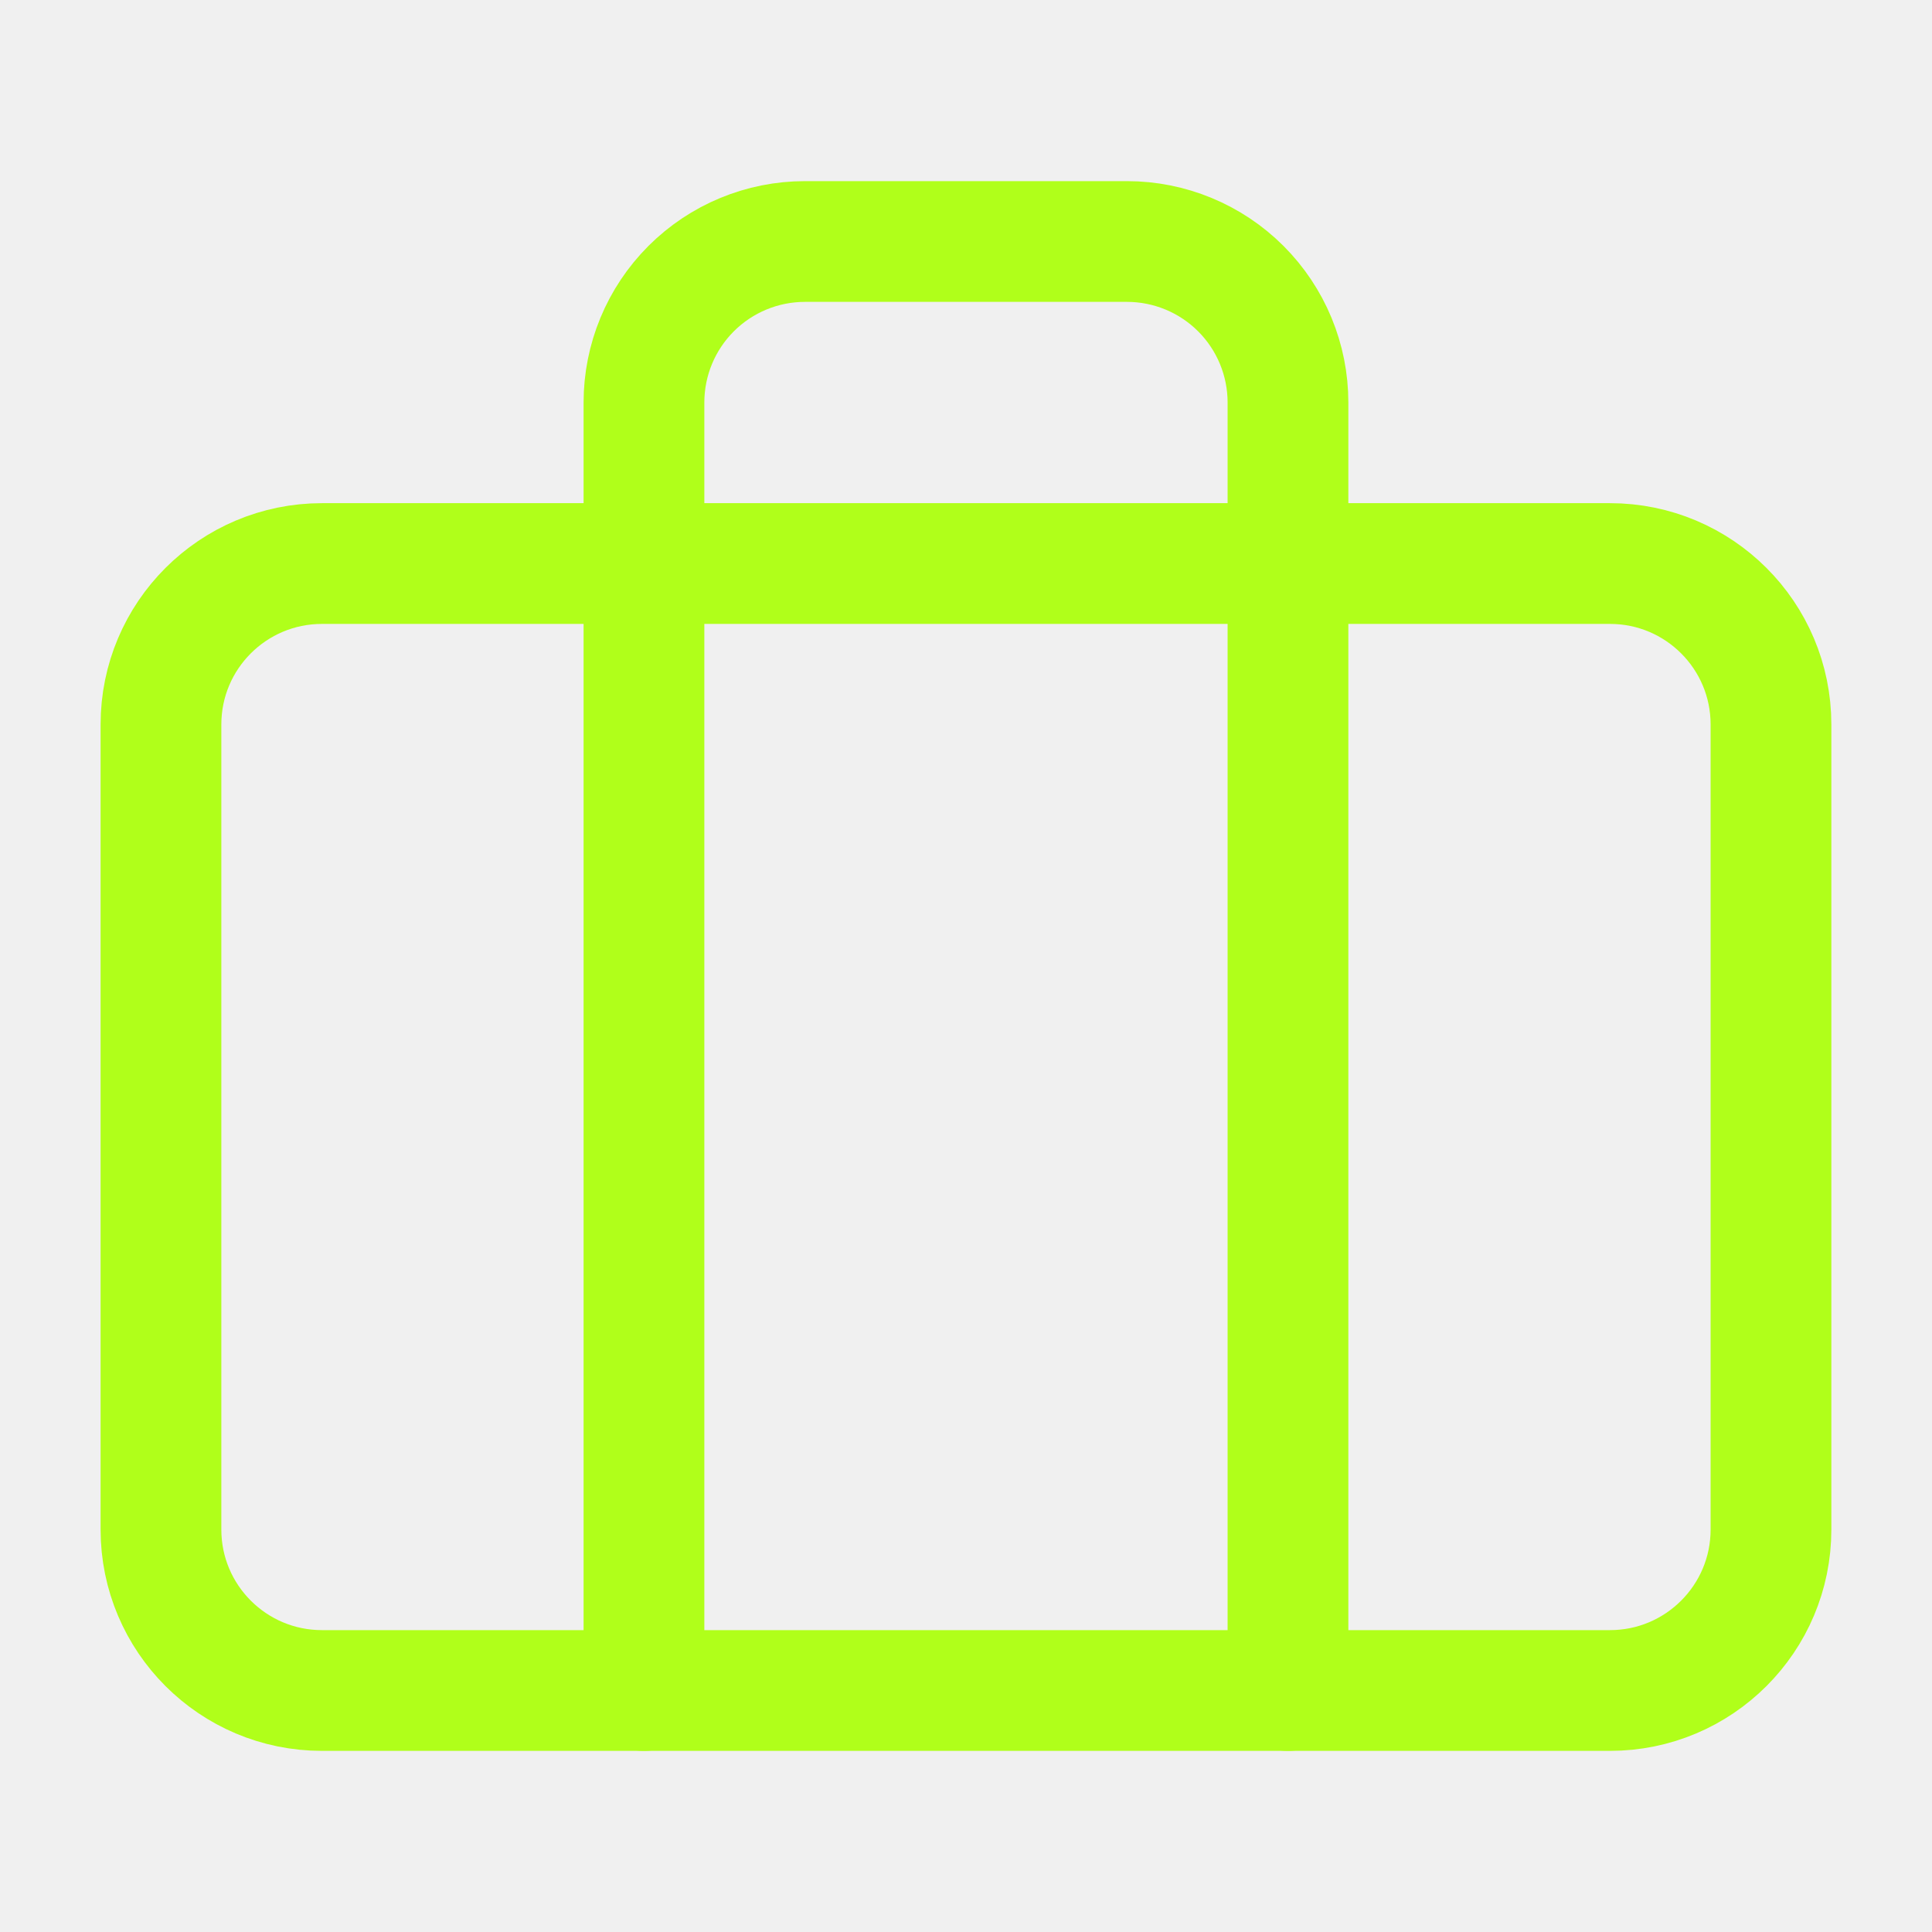
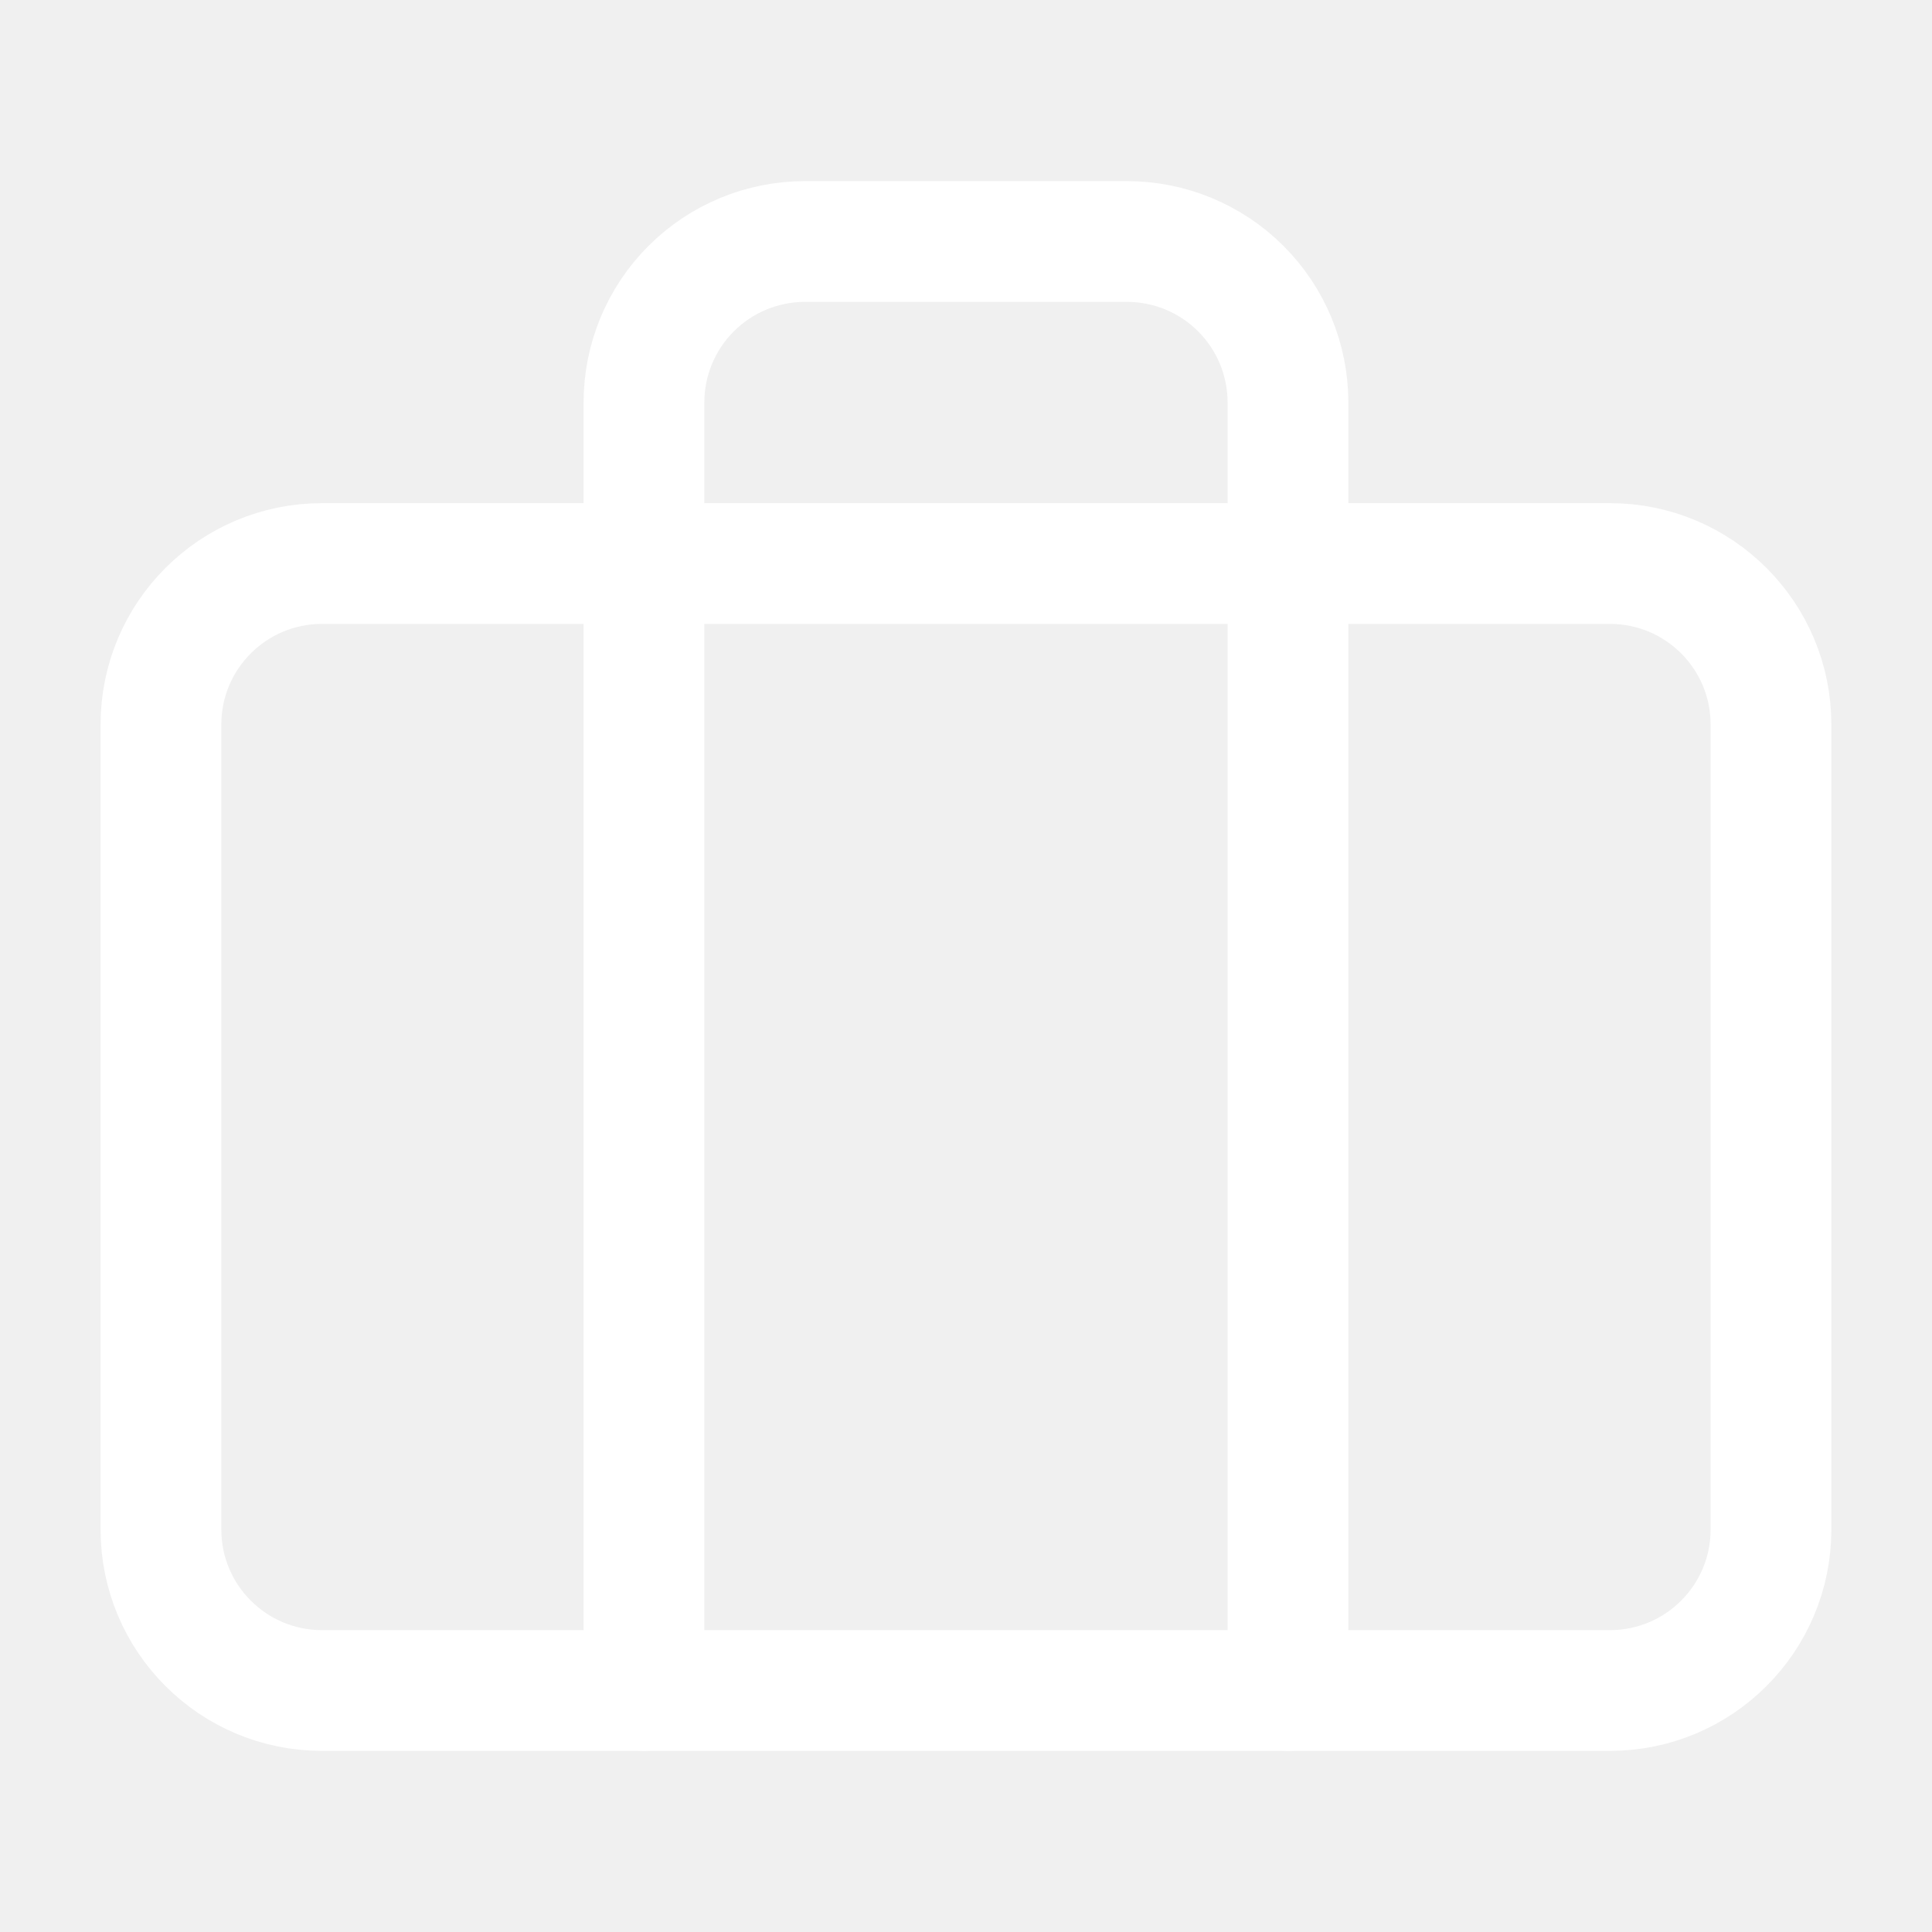
<svg xmlns="http://www.w3.org/2000/svg" width="32" height="32" viewBox="0 0 32 32" fill="none">
  <g id="icons">
-     <path id="Vector" d="M26.666 9.334H5.333C3.86 9.334 2.666 10.527 2.666 12V25.334C2.666 26.806 3.86 28 5.333 28H26.666C28.139 28 29.333 26.806 29.333 25.334V12C29.333 10.527 28.139 9.334 26.666 9.334Z" stroke="#B0FF1A" stroke-width="2" stroke-linecap="round" stroke-linejoin="round" />
-     <path id="Vector_2" d="M21.333 28V6.667C21.333 5.959 21.052 5.281 20.552 4.781C20.052 4.281 19.373 4 18.666 4H13.333C12.625 4 11.947 4.281 11.447 4.781C10.947 5.281 10.666 5.959 10.666 6.667V28" stroke="#B0FF1A" stroke-width="2" stroke-linecap="round" stroke-linejoin="round" />
+     <path id="Vector" d="M26.666 9.334H5.333C3.86 9.334 2.666 10.527 2.666 12V25.334C2.666 26.806 3.86 28 5.333 28H26.666C28.139 28 29.333 26.806 29.333 25.334V12C29.333 10.527 28.139 9.334 26.666 9.334Z" stroke="#FFFFFF" stroke-width="2" stroke-linecap="round" stroke-linejoin="round" />
+     <path id="Vector_2" d="M21.333 28V6.667C21.333 5.959 21.052 5.281 20.552 4.781C20.052 4.281 19.373 4 18.666 4H13.333C12.625 4 11.947 4.281 11.447 4.781C10.947 5.281 10.666 5.959 10.666 6.667V28" stroke="#FFFFFF" stroke-width="2" stroke-linecap="round" stroke-linejoin="round" />
  </g>
</svg>
